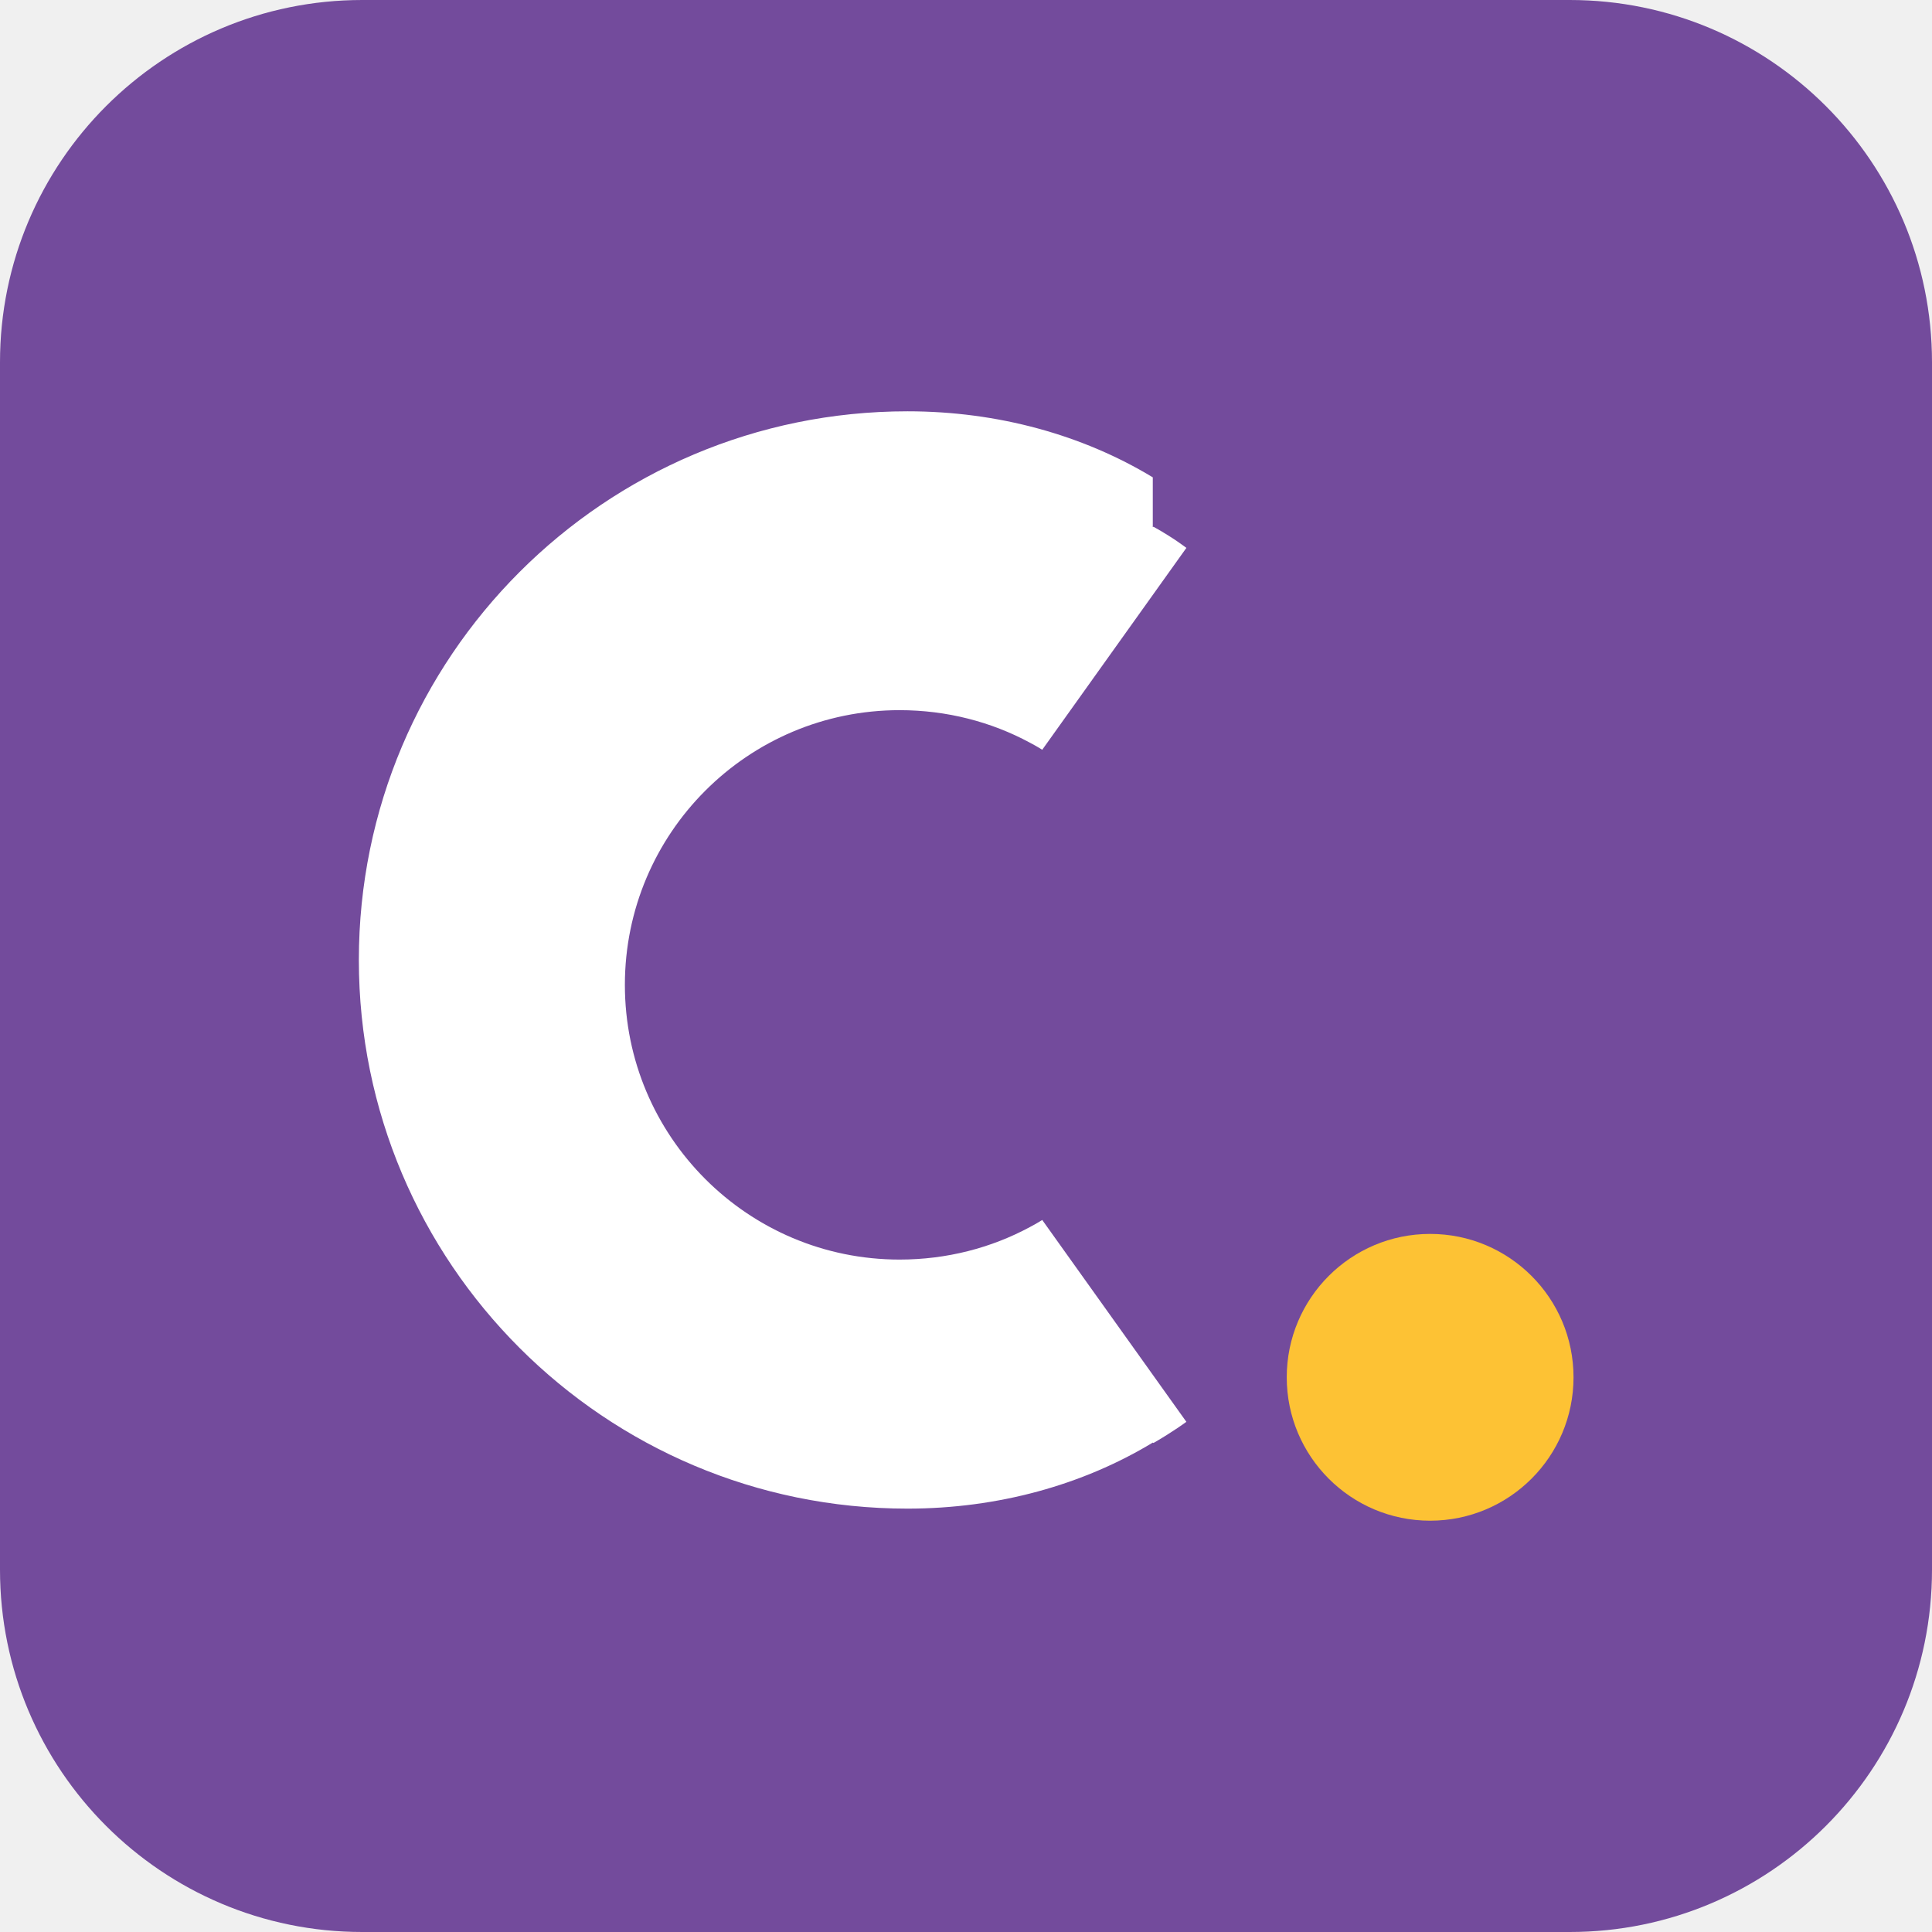
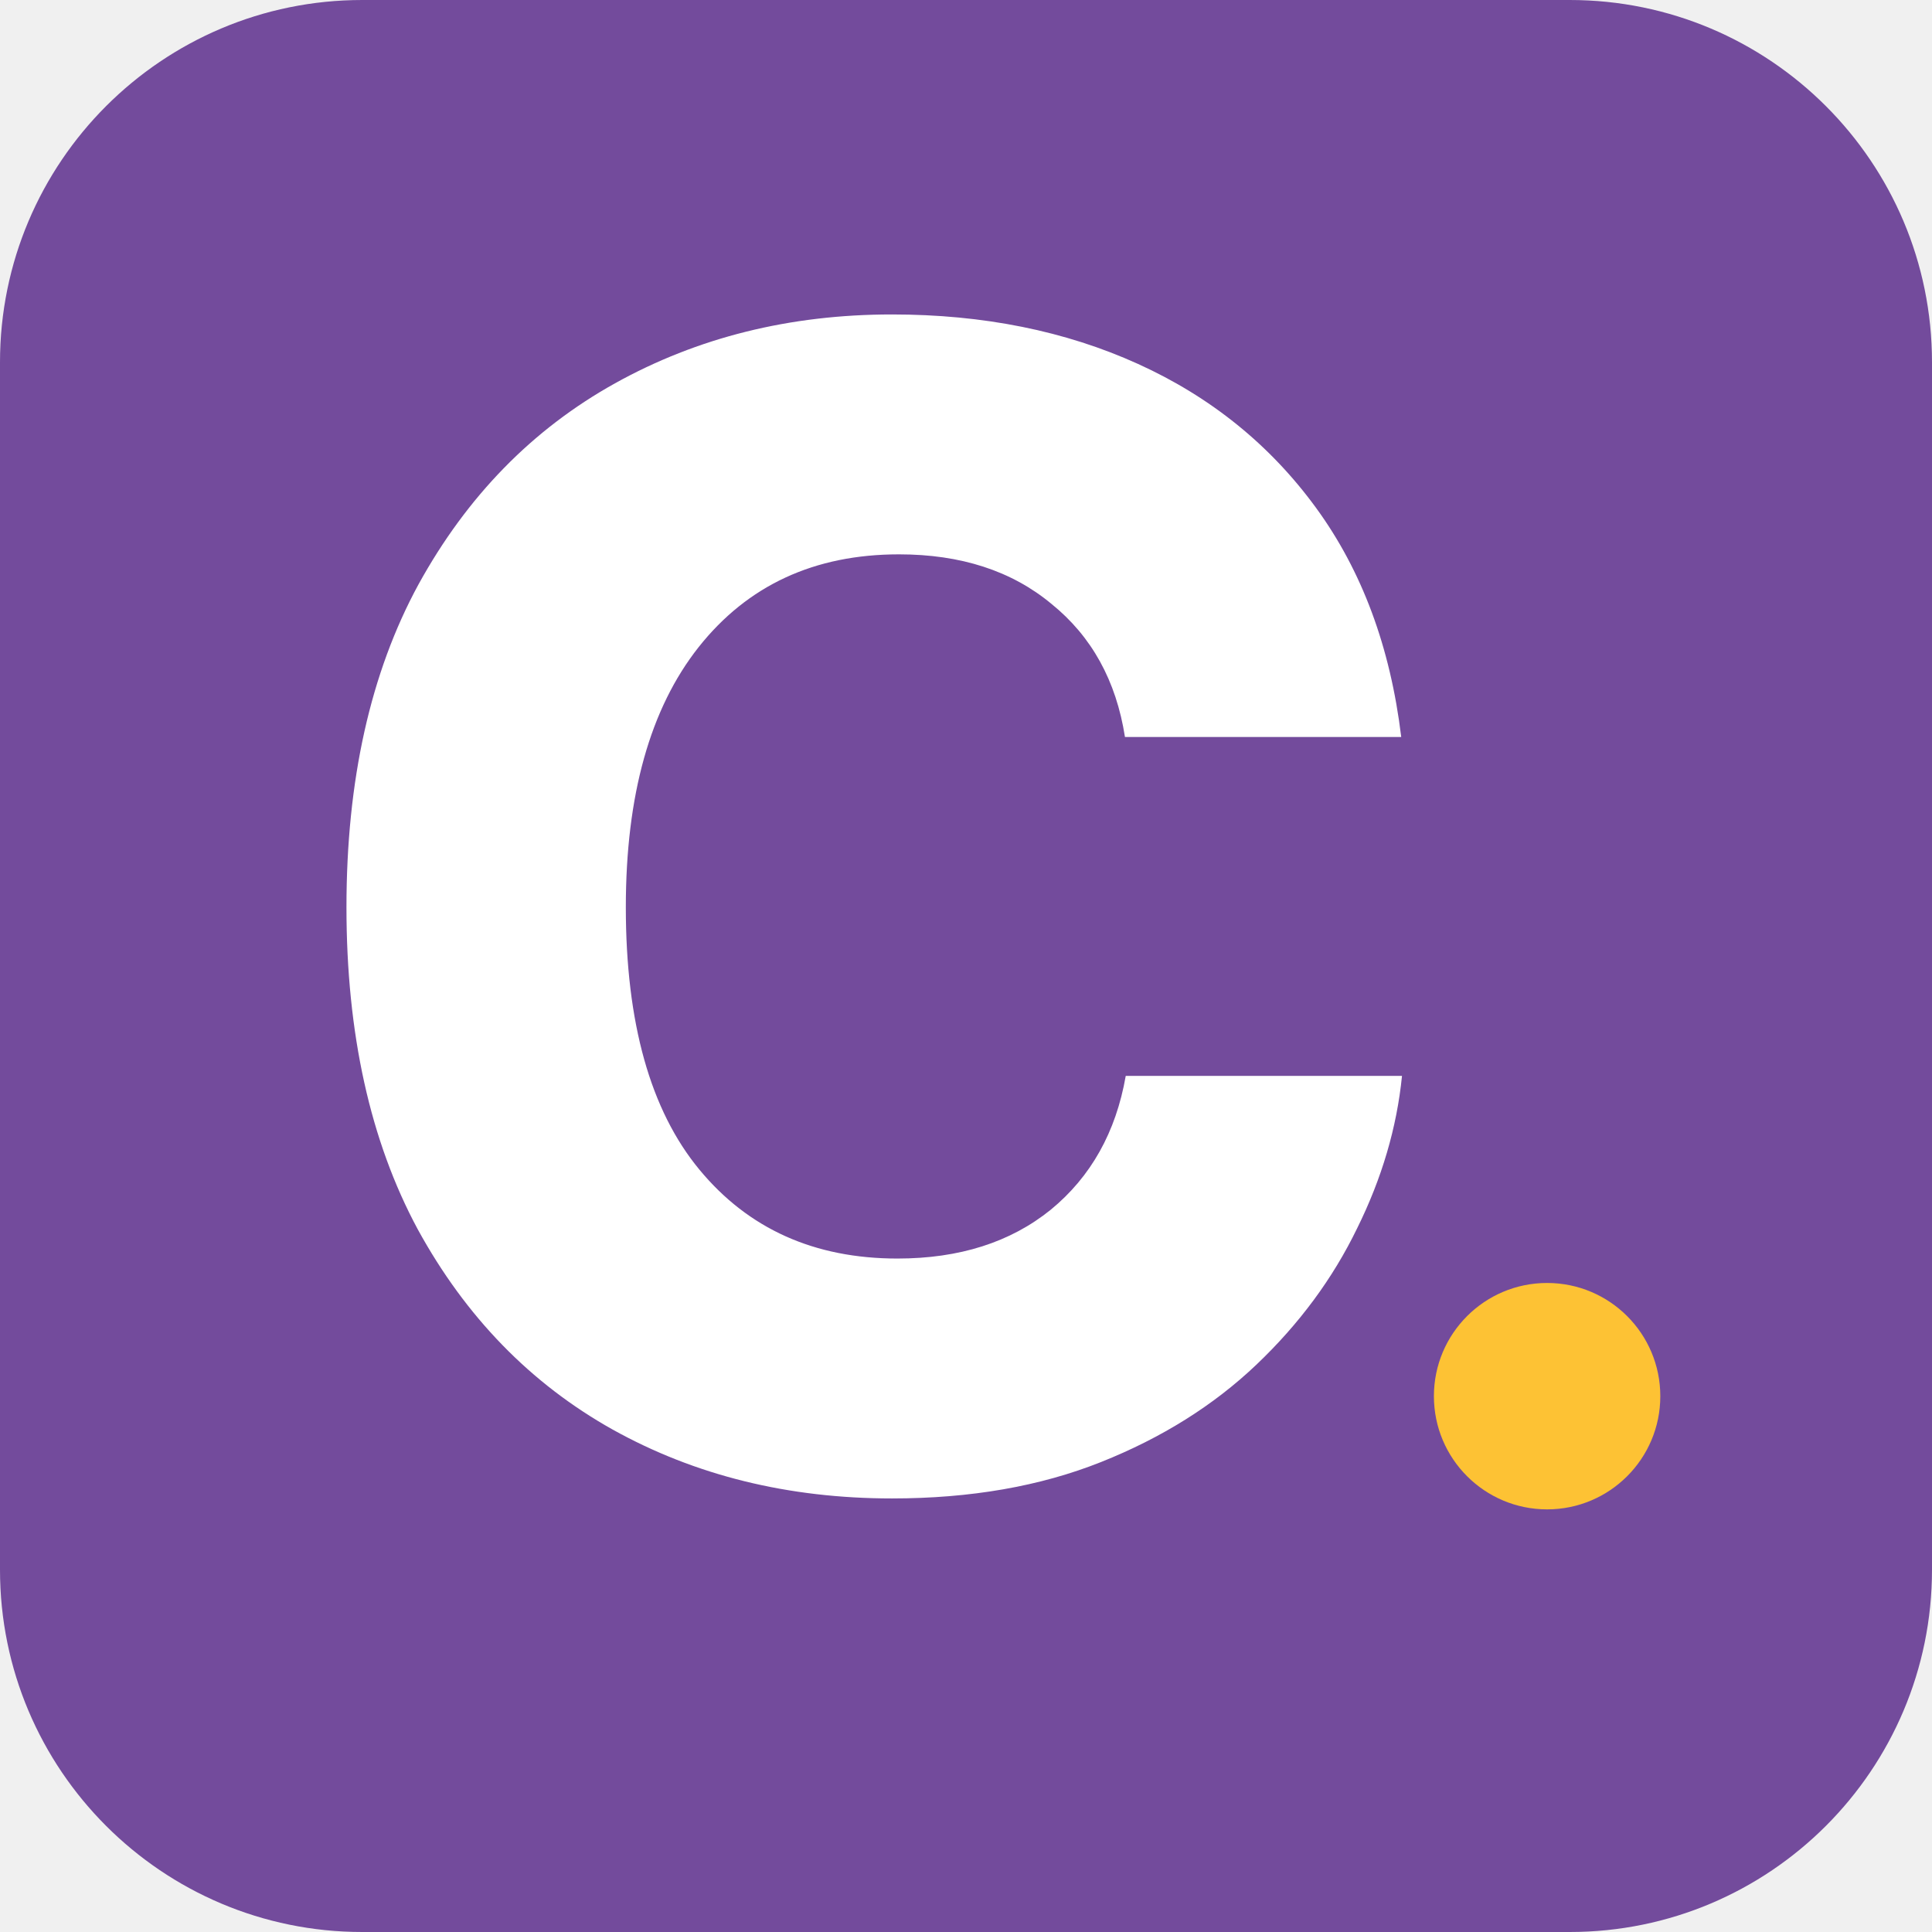
<svg xmlns="http://www.w3.org/2000/svg" width="32" height="32" viewBox="0 0 512 512">
  <rect width="512" height="512" rx="96" fill="#734B9C" />
-   <g transform="translate(14, -5)">
-     <path d="M291.5 131.5c-18.5-11.2-41-17.5-65-17.5-80.3 0-145.4 65.1-145.4 145.4s65.1 145.4 145.4 145.4c24 0 46.5-6.3 65-17.5l0.2 0.1c5.2-3.0 8.7-5.6 8.7-5.6l-38.2-53.5s-1.2 0.8-3.3 1.9c-10.2 5.5-22 8.6-34.5 8.6-40.2 0-72.8-32.6-72.8-72.8s32.6-72.8 72.8-72.8c12.5 0 24.3 3.1 34.5 8.6 2.1 1.1 3.3 1.9 3.3 1.9l38.2-53.5s-3.3-2.6-8.7-5.6l-0.2 0.1z" fill="#FFFFFF" />
-     <circle cx="365" cy="370" r="38" fill="#FDC234" />
+   <g transform="translate(-30, 15)">
+     <path d="m 361.396,384.102 q -41.221,0 -74.033,-18.252 -32.607,-18.252 -51.68,-53.115 -18.867,-35.068 -18.867,-85.312 0,-50.449 19.072,-85.518 19.277,-35.068 52.09,-53.32 32.812,-18.252 73.418,-18.252 36.299,0 65.215,13.125 28.916,13.125 47.168,38.145 18.252,25.02 22.559,60.703 H 423.125 q -3.486,-22.354 -19.482,-35.273 -15.791,-13.125 -40.4,-13.125 -33.633,0 -53.115,24.609 -19.277,24.404 -19.277,68.906 0,45.938 19.482,69.521 19.482,23.584 52.5,23.584 24.609,0 40.605,-12.92 15.996,-13.125 19.893,-35.479 h 73.213 q -2.051,20.508 -11.895,40.4 -9.639,19.893 -26.66,36.094 -17.021,16.201 -41.221,25.84 -24.199,9.639 -55.371,9.639 z" fill="#FFFFFF" transform="translate(-95, -2)" />
+     <circle cx="440" cy="355" r="30" fill="#FDC234" />
  </g>
</svg>
